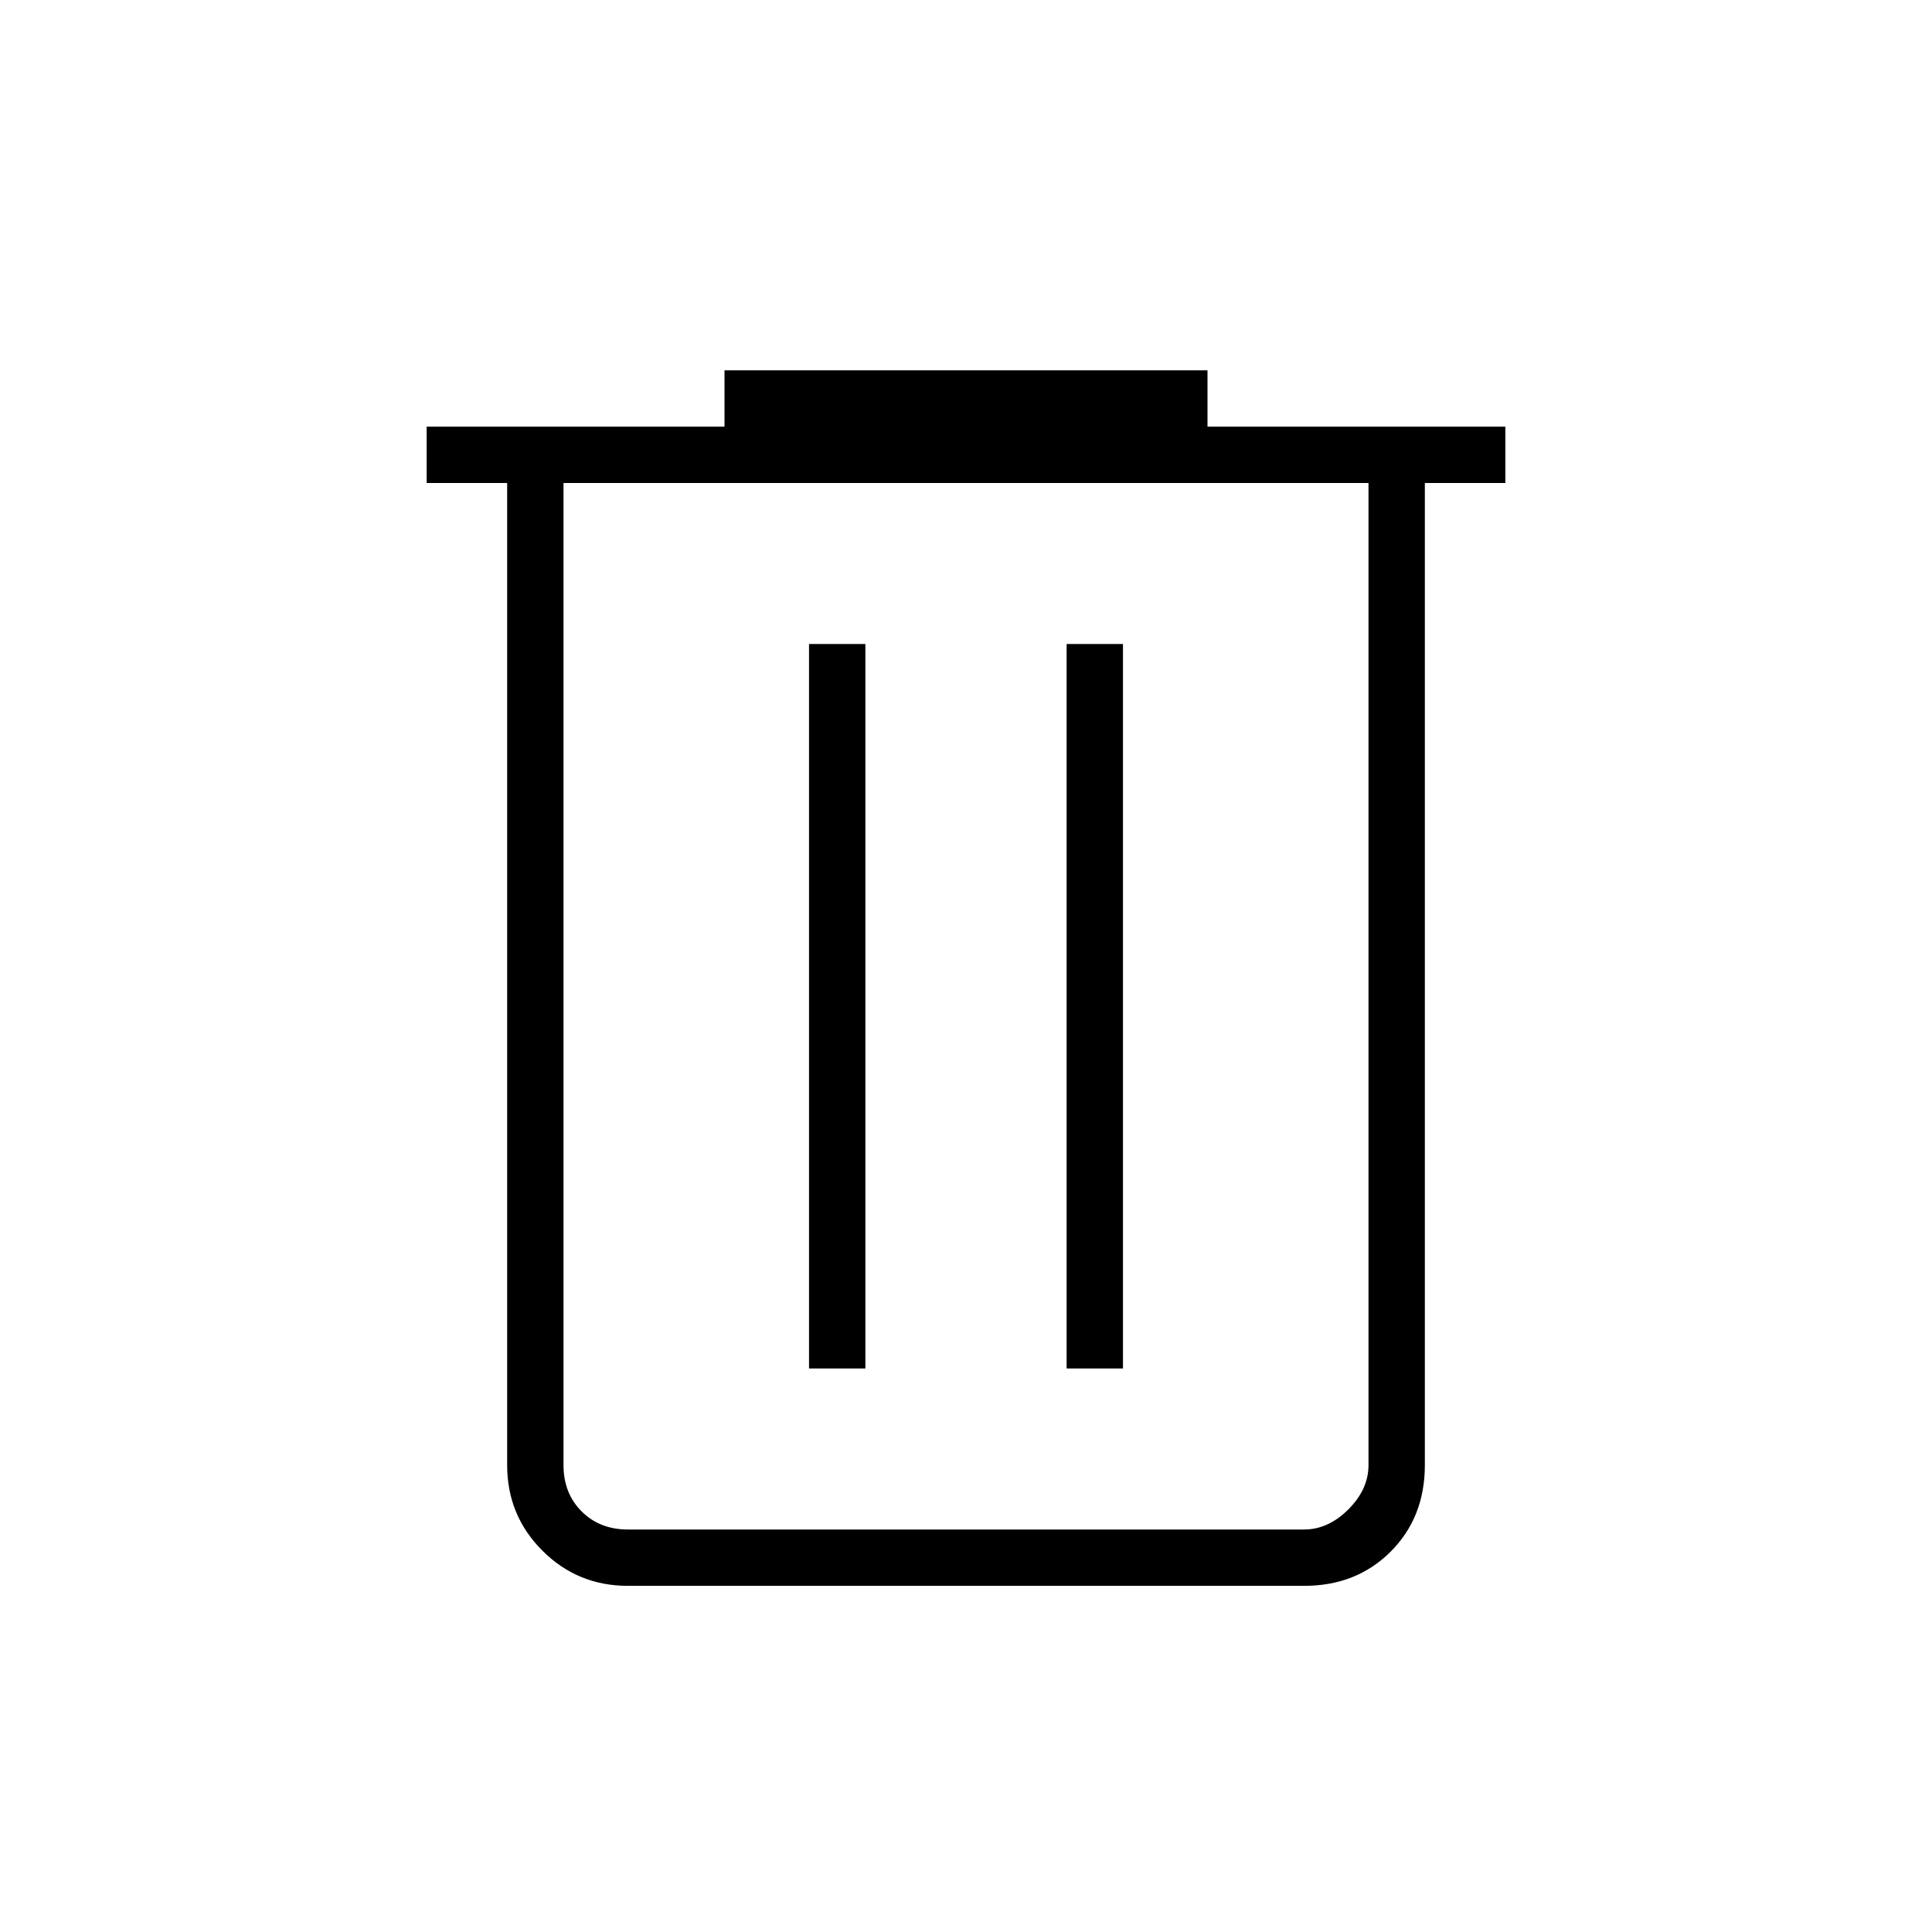
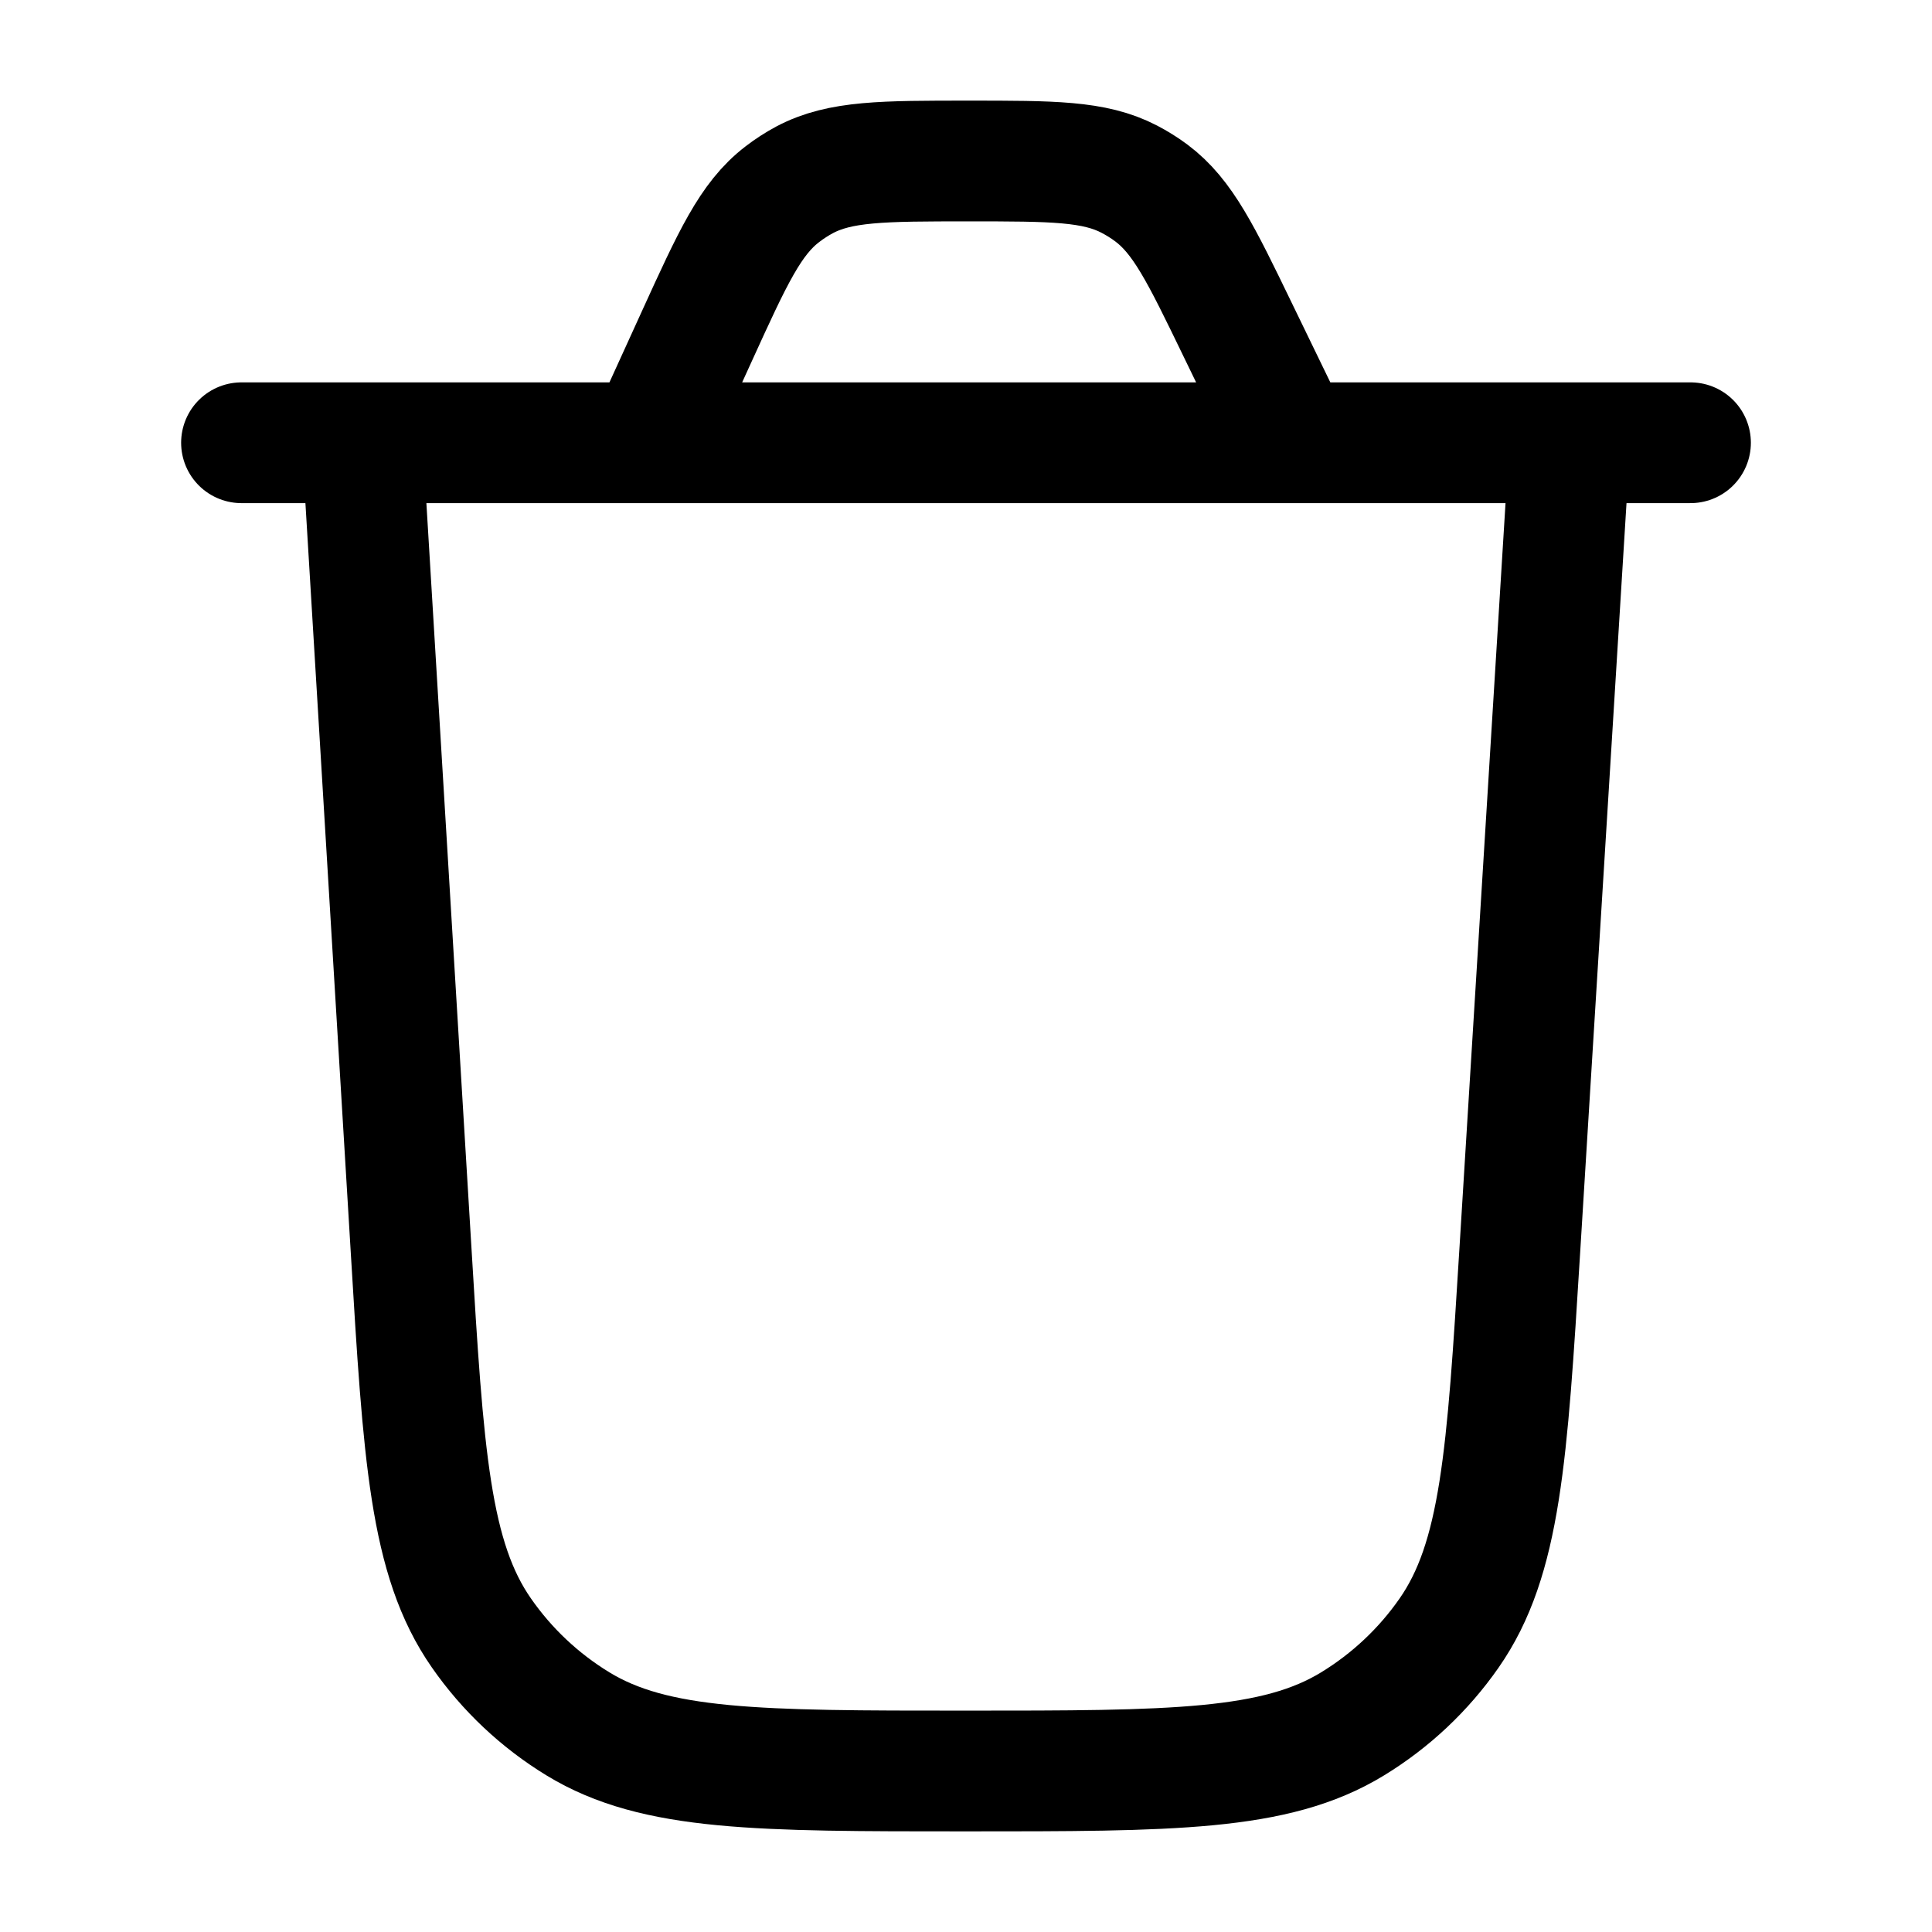
- <svg xmlns="http://www.w3.org/2000/svg" height="24px" viewBox="0 -960 960 960" width="24px" fill="242424">
-   <path d="M312-172q-25 0-42.5-17.5T252-232v-488h-40v-28h148v-28h240v28h148v28h-40v488q0 26-17 43t-43 17H312Zm368-548H280v488q0 14 9 23t23 9h336q12 0 22-10t10-22v-488ZM402-280h28v-360h-28v360Zm128 0h28v-360h-28v360ZM280-720v520-520Z" />
+ <svg xmlns="http://www.w3.org/2000/svg" width="24" height="24" viewBox="0 0 24 24" fill="none">
+   <path d="M19.5 5.5L18.88 15.525C18.722 18.086 18.643 19.367 18 20.288C17.683 20.743 17.274 21.127 16.8 21.416C15.843 22 14.56 22 11.994 22C9.424 22 8.139 22 7.18 21.415C6.706 21.126 6.297 20.741 5.98 20.285C5.338 19.363 5.26 18.08 5.106 15.515L4.5 5.5M3 5.5H21M16.056 5.5L15.373 4.092C14.92 3.156 14.693 2.689 14.302 2.397C14.215 2.332 14.123 2.275 14.027 2.225C13.594 2 13.074 2 12.035 2C10.969 2 10.436 2 9.995 2.234C9.898 2.286 9.805 2.346 9.717 2.414C9.322 2.717 9.101 3.202 8.659 4.171L8.053 5.5" stroke="black" stroke-width="1.5" stroke-linecap="round" />
</svg>
